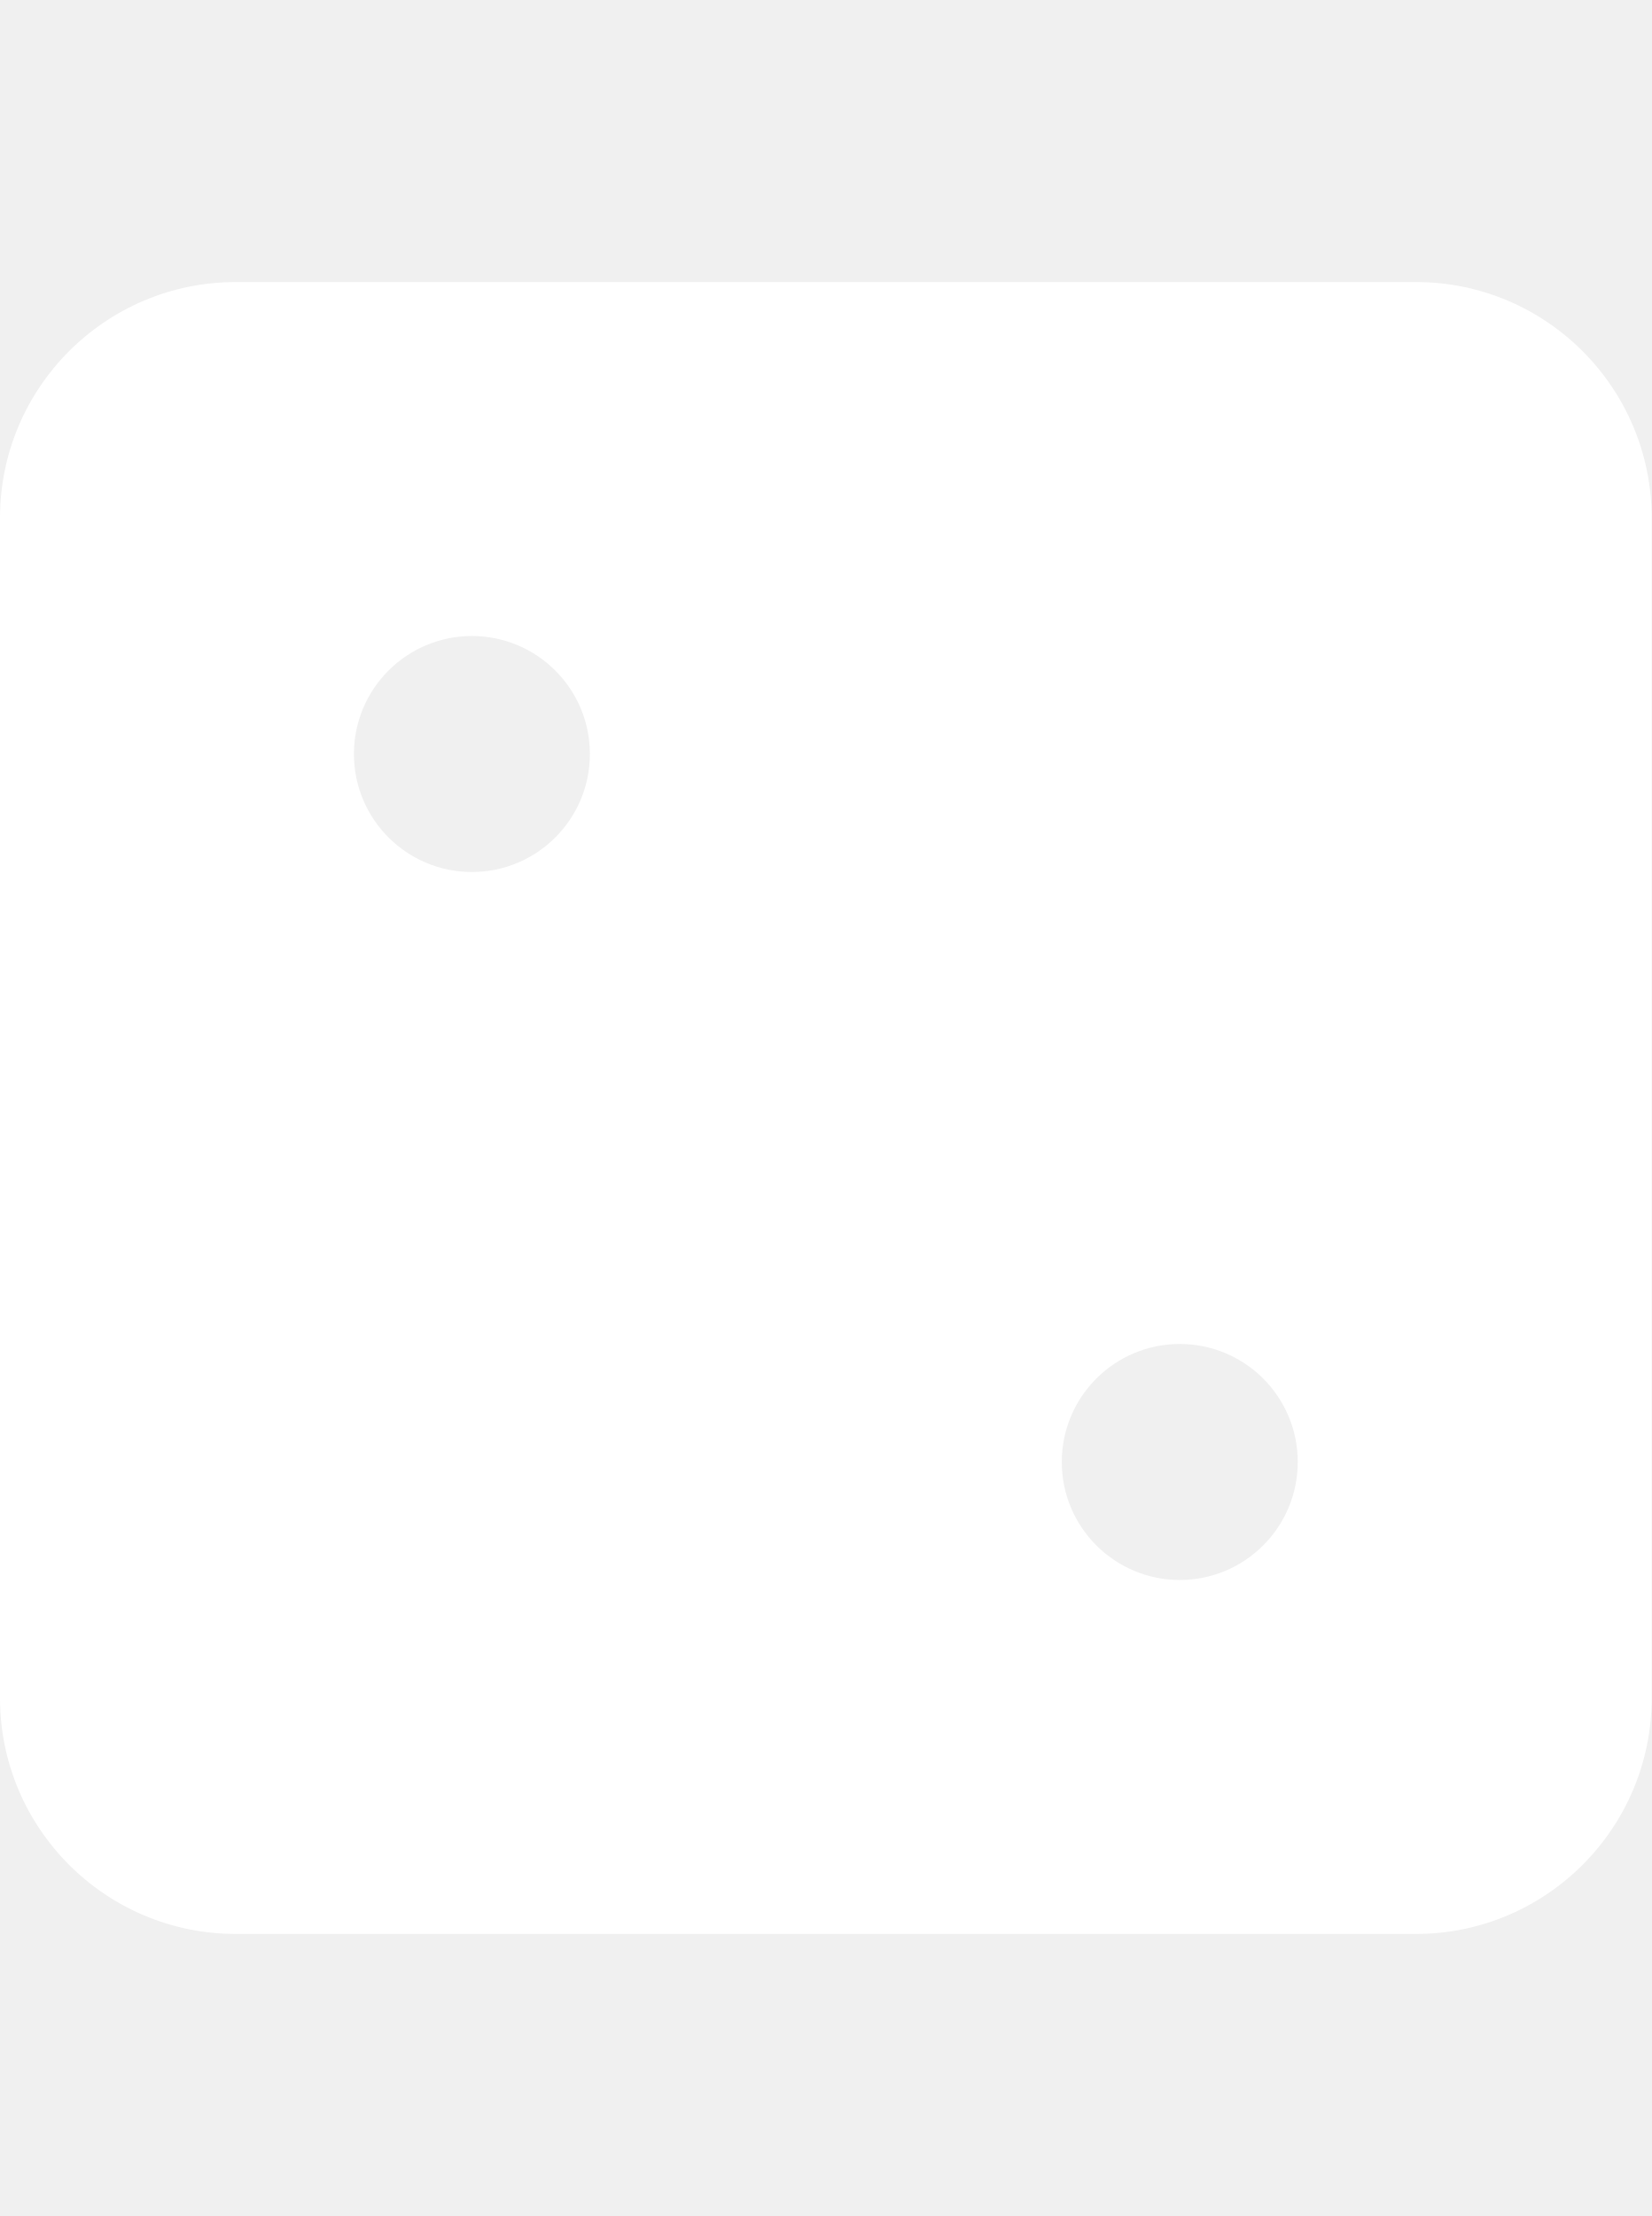
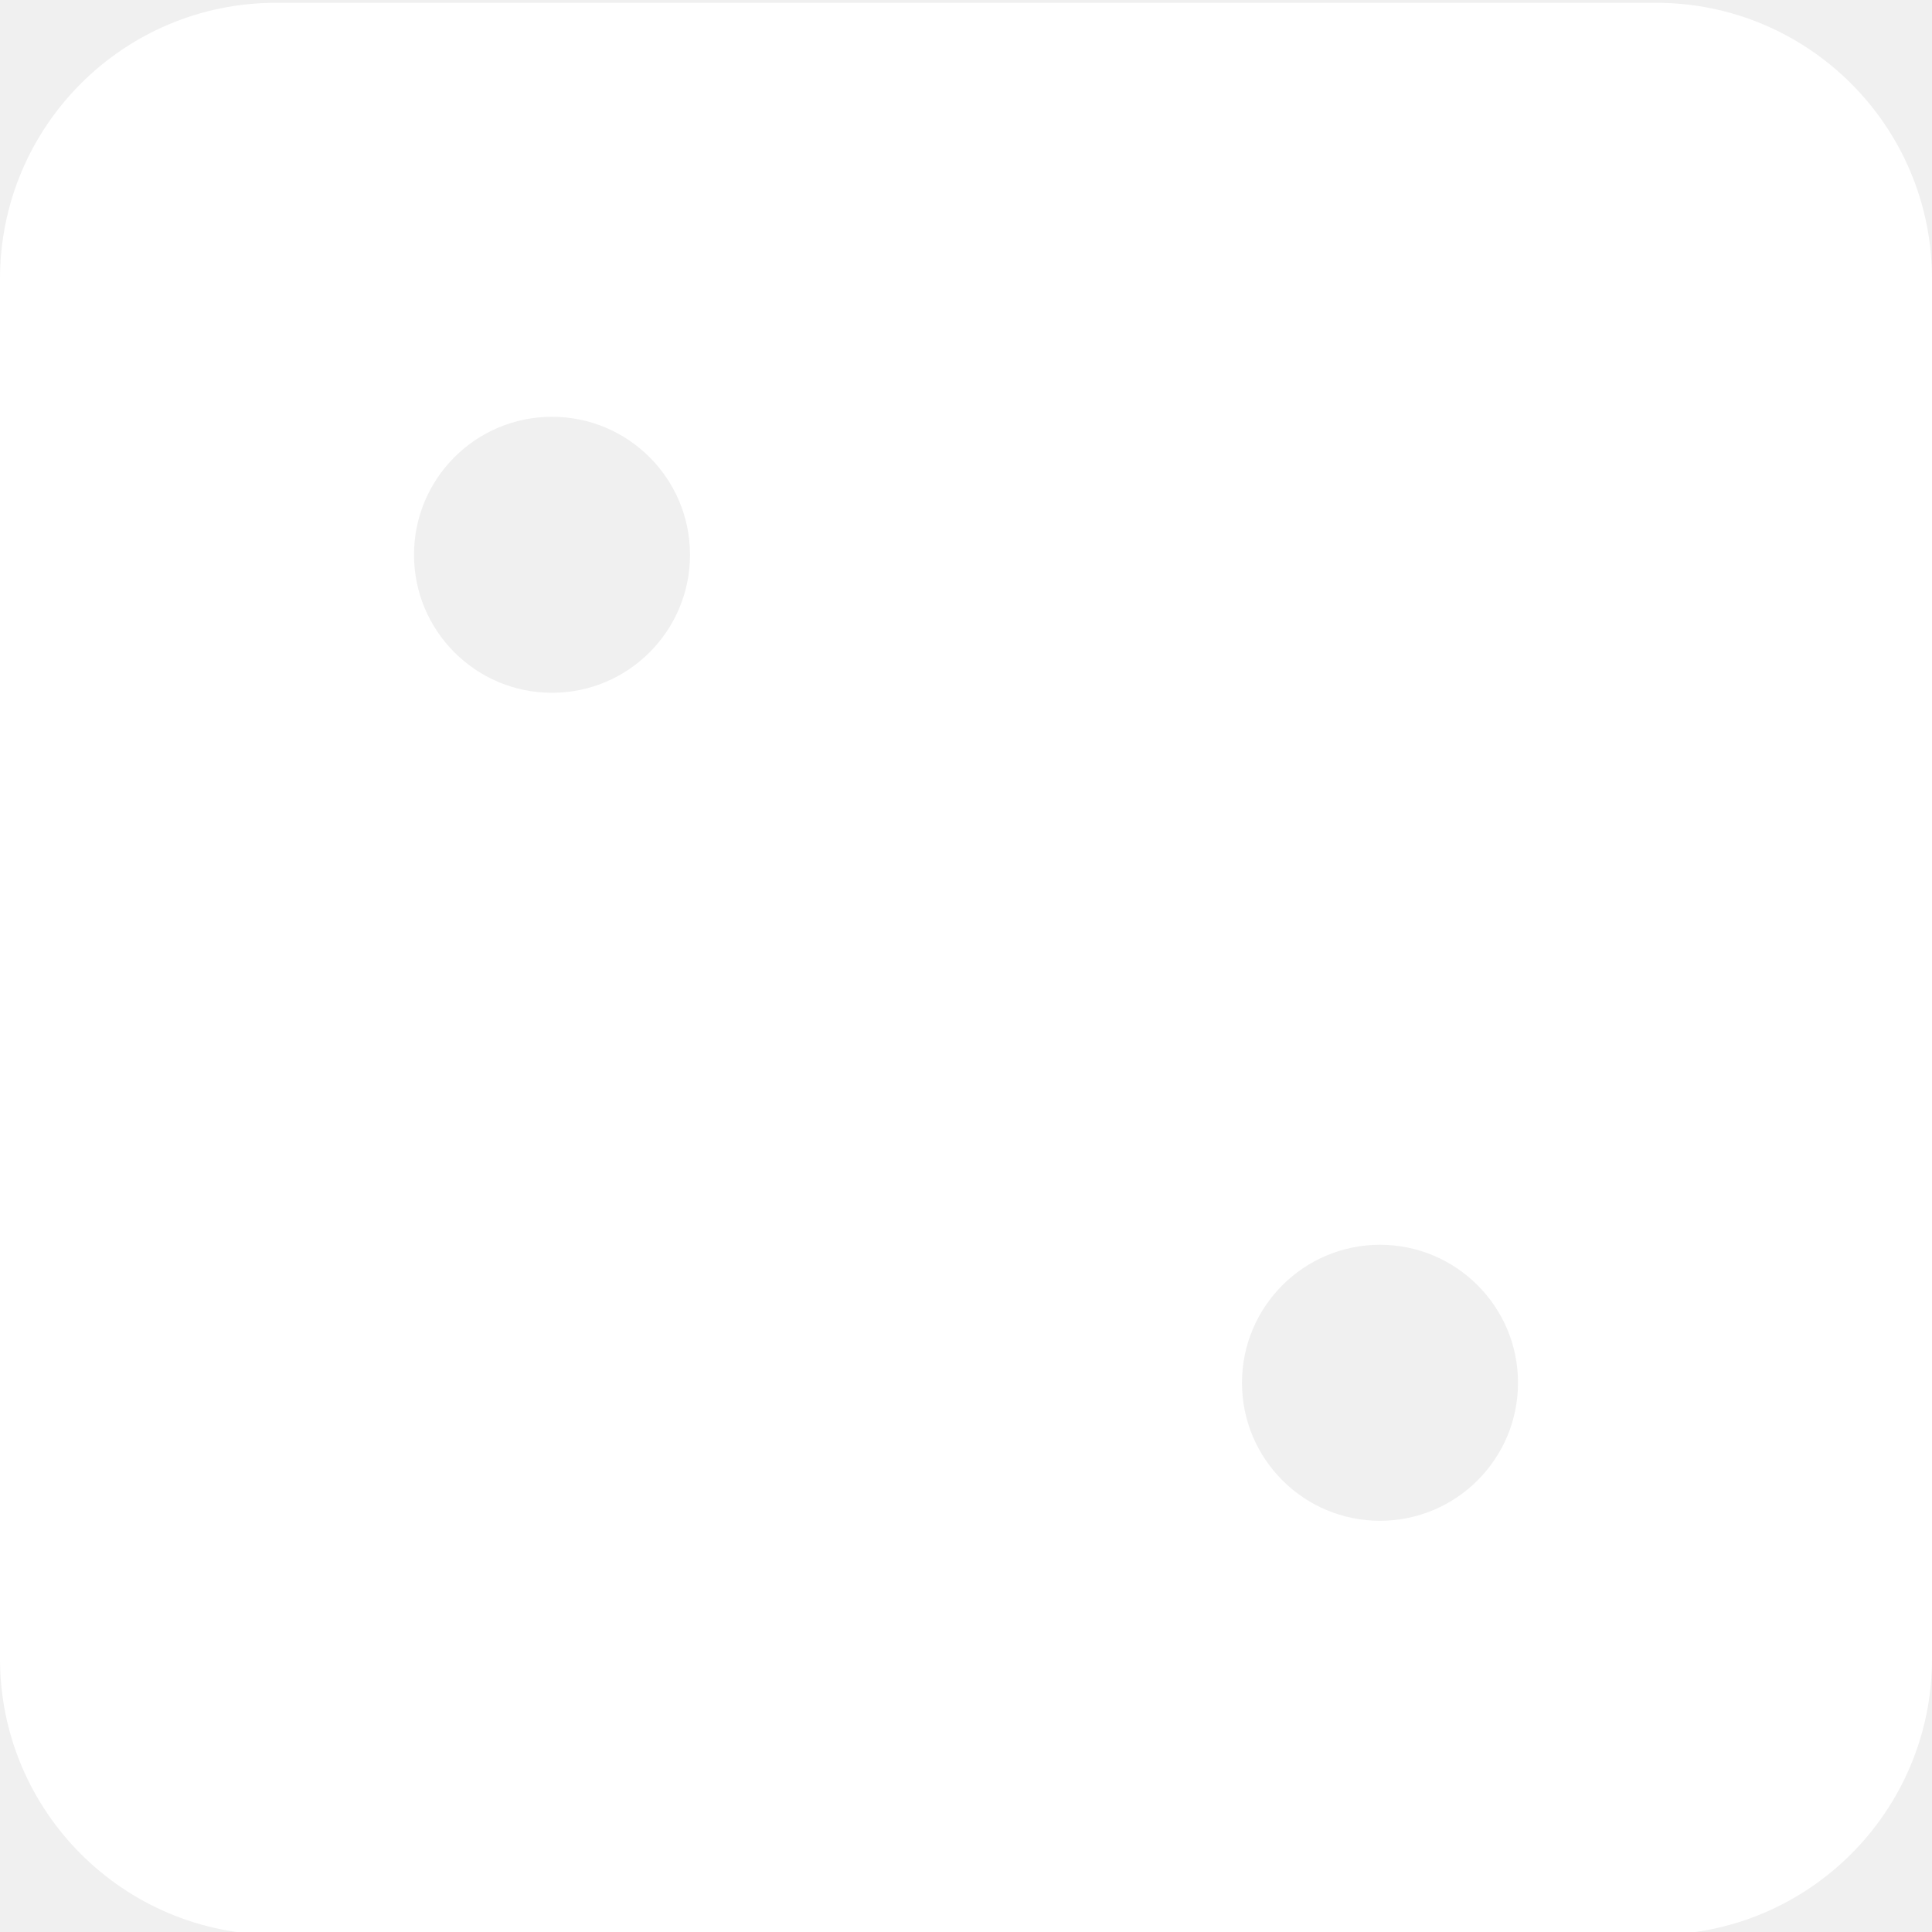
- <svg xmlns="http://www.w3.org/2000/svg" version="1.1" id="Layer_1" x="0px" y="0px" width="232.44px" height="311.811px" viewBox="0 0 232.44 311.811" enable-background="new 0 0 232.44 311.811" xml:space="preserve">
-   <path fill="#FFFFFF" d="M199.234,39.685H33.206C14.865,39.685,0,54.55,0,72.89V238.92c0,18.341,14.865,33.205,33.206,33.205h166.029  c18.341,0,33.206-14.864,33.206-33.205V72.89C232.44,54.55,217.575,39.685,199.234,39.685z M66.412,122.699  c-9.168,0-16.603-7.435-16.603-16.603s7.435-16.603,16.603-16.603c9.167,0,16.603,7.435,16.603,16.603  S75.579,122.699,66.412,122.699z M166.028,222.316c-9.168,0-16.603-7.435-16.603-16.603s7.435-16.603,16.603-16.603  s16.604,7.435,16.604,16.603S175.196,222.316,166.028,222.316z" />
+ <svg xmlns="http://www.w3.org/2000/svg" version="1.1" id="Layer_1" x="0px" y="0px" width="232.44px" height="232.395px" viewBox="0 39.349 232.44 232.395" enable-background="new 0 39.349 232.44 232.395" xml:space="preserve">
+   <path fill="#FFFFFF" d="M199.233,39.685H33.206C14.865,39.685,0,54.55,0,72.89v166.03c0,18.341,14.865,33.205,33.206,33.205h166.029  c18.341,0,33.205-14.864,33.205-33.205V72.89C232.44,54.55,217.575,39.685,199.233,39.685z M66.412,122.699  c-9.168,0-16.603-7.436-16.603-16.604s7.435-16.603,16.603-16.603c9.167,0,16.603,7.435,16.603,16.603  S75.579,122.699,66.412,122.699z M166.028,222.316c-9.168,0-16.604-7.435-16.604-16.603s7.436-16.604,16.604-16.604  s16.604,7.436,16.604,16.604S175.196,222.316,166.028,222.316z" />
</svg>
